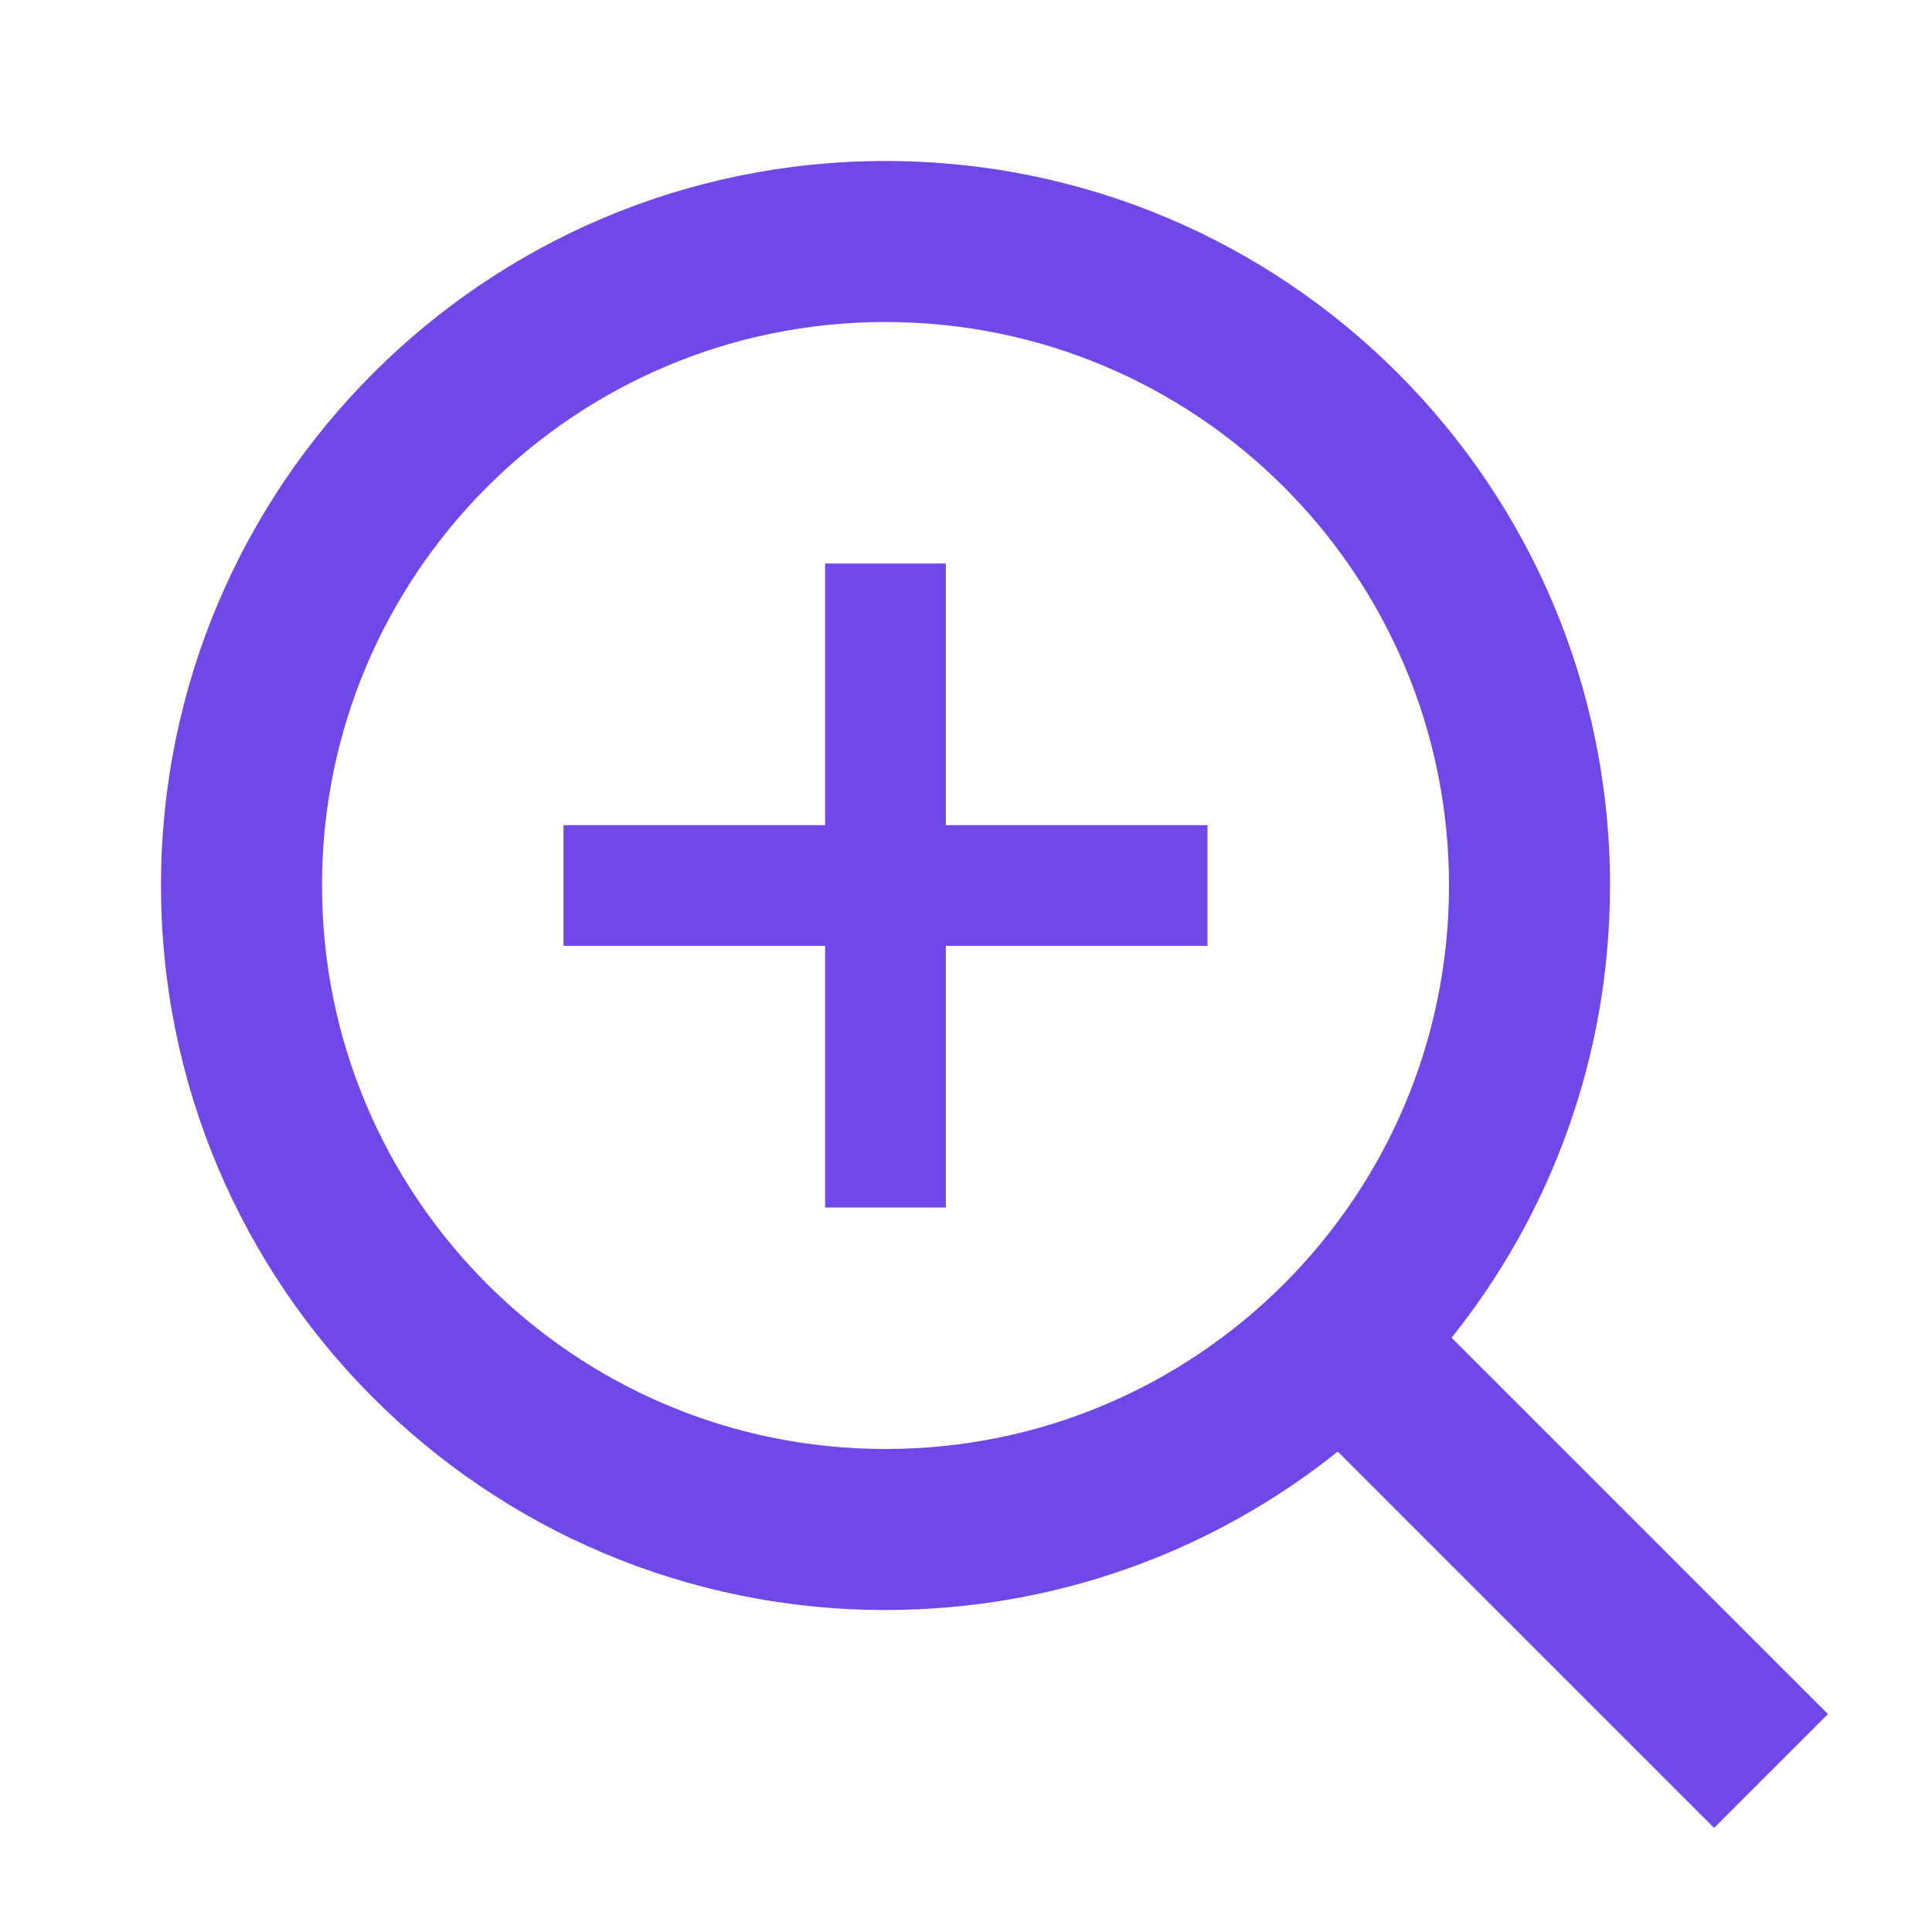
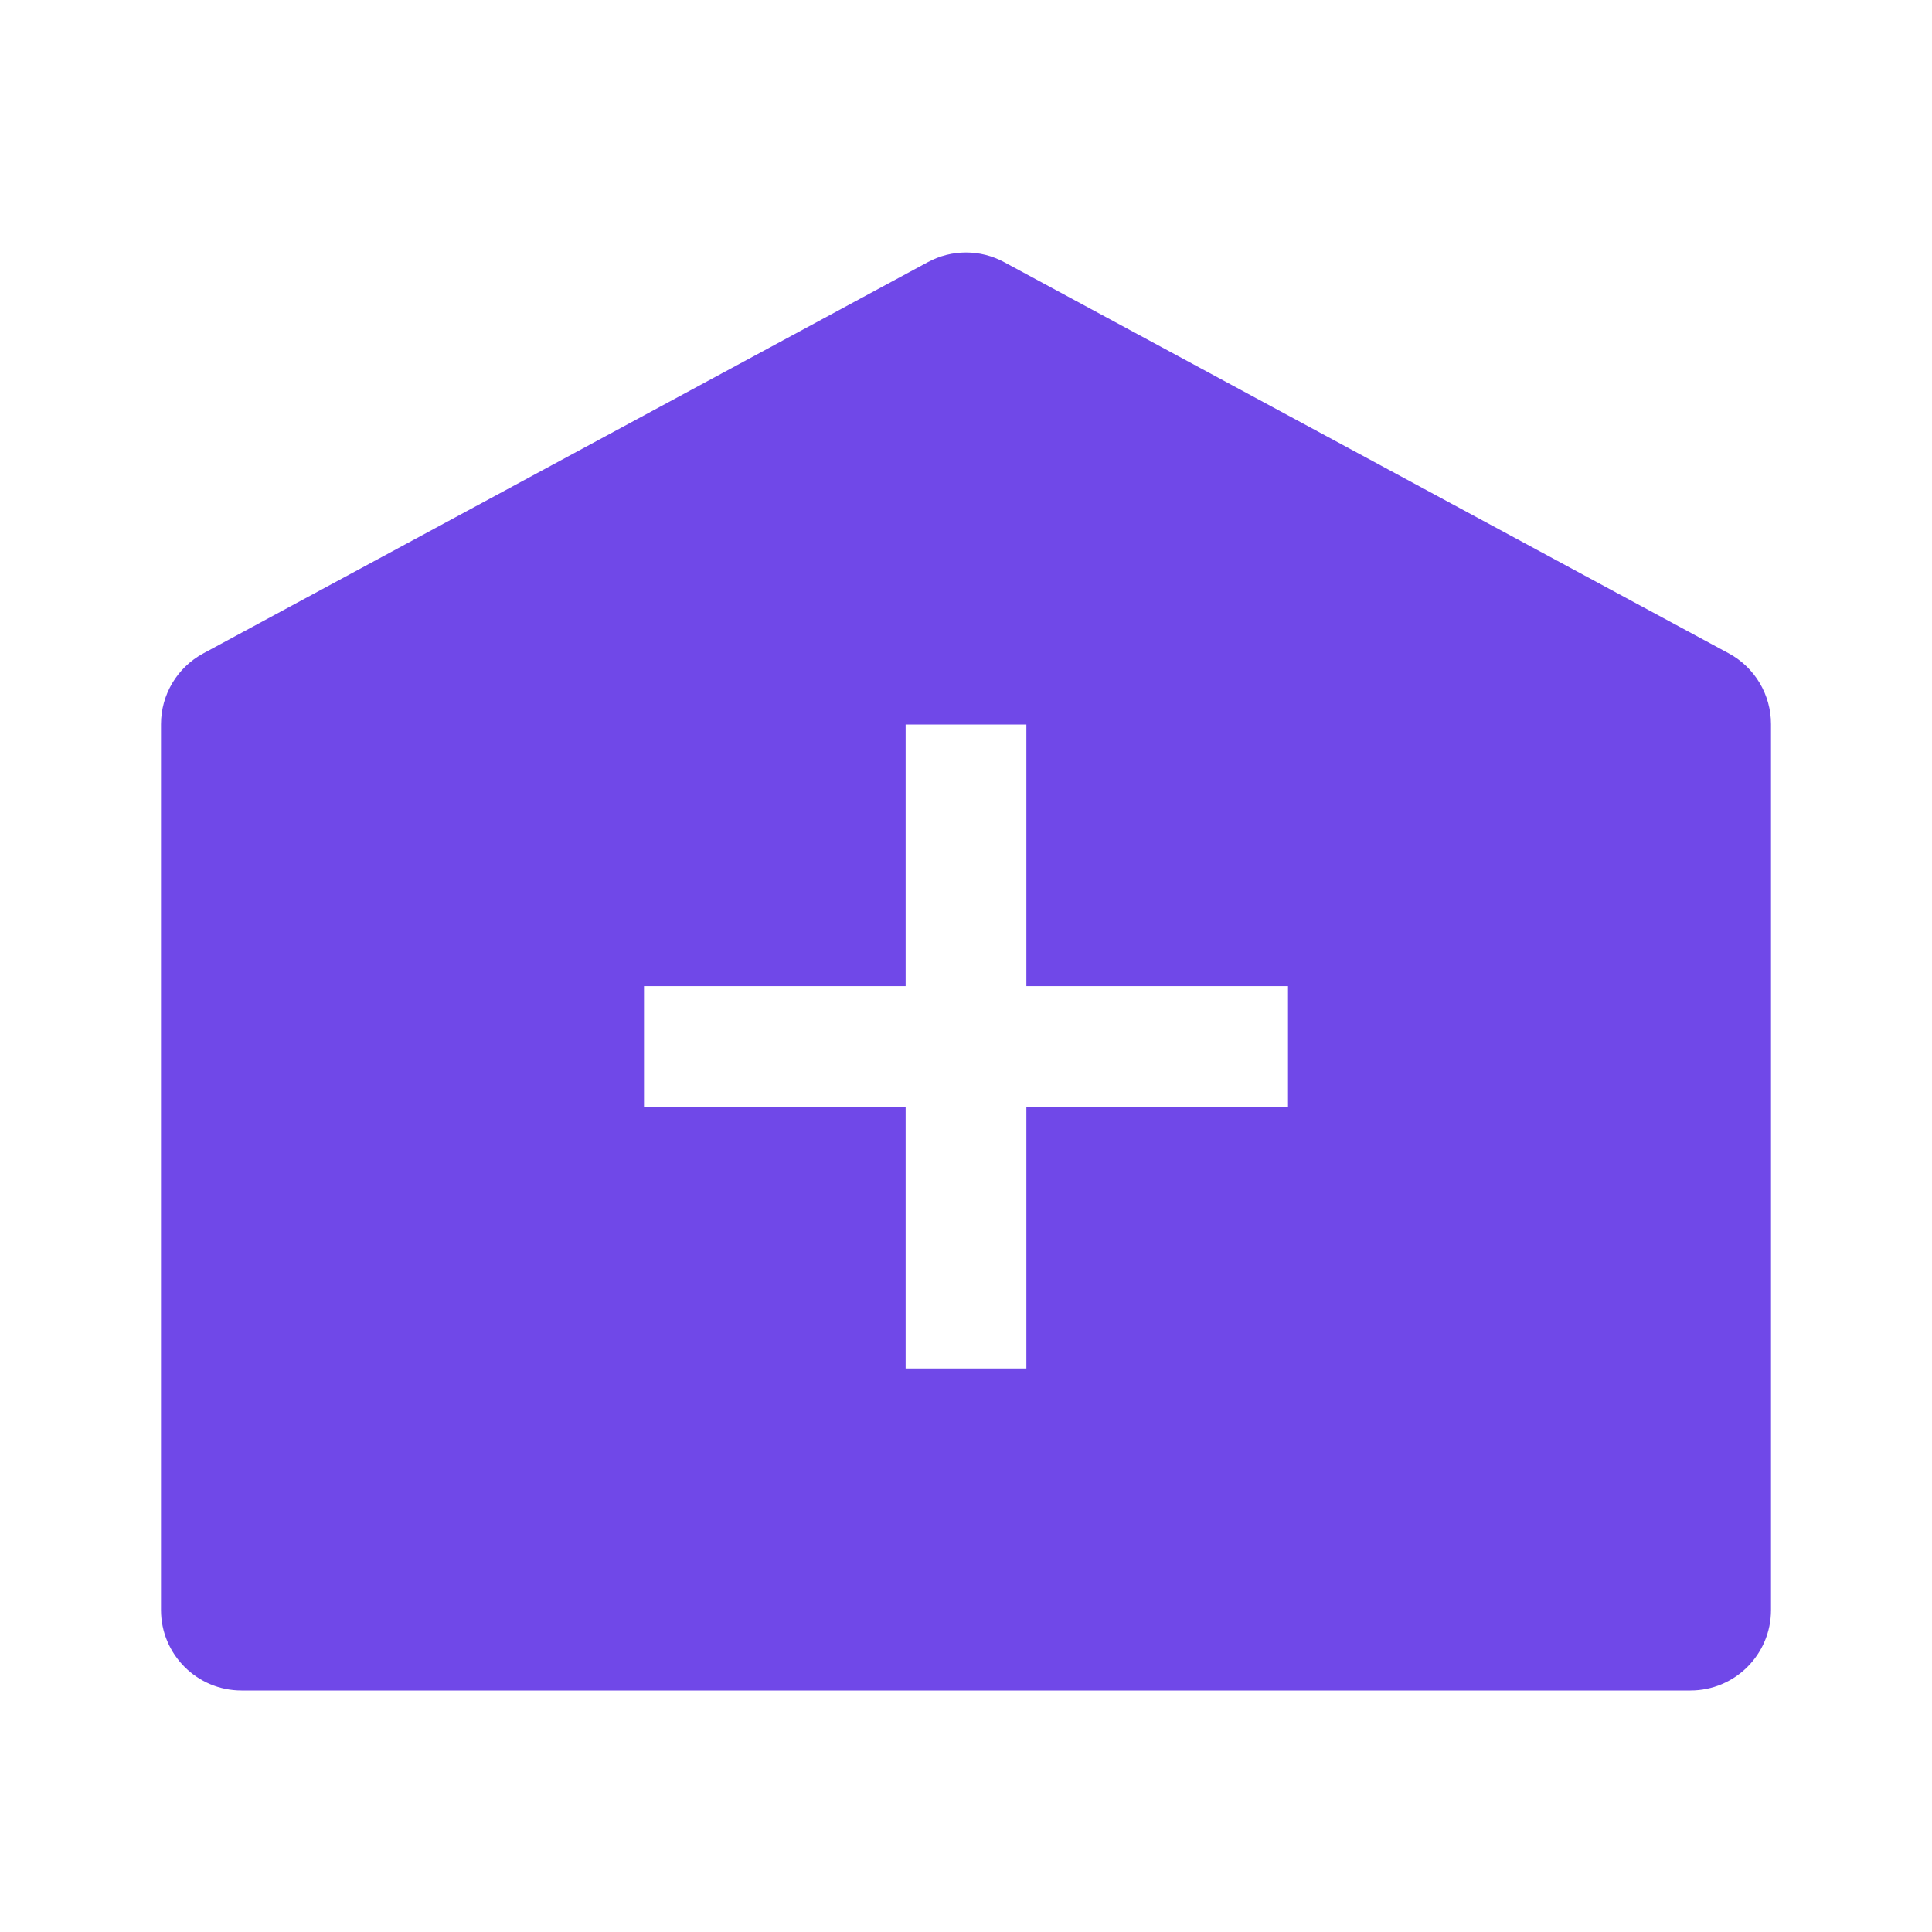
<svg xmlns="http://www.w3.org/2000/svg" width="24" height="24" viewBox="0 0 24 24" fill="none">
-   <path fill-rule="evenodd" clip-rule="evenodd" d="M11 18C14.866 18 18 14.866 18 11C18 7.134 14.866 4 11 4C7.134 4 4 7.134 4 11C4 14.866 7.134 18 11 18ZM11 20C13.125 20 15.078 19.264 16.618 18.032L21.293 22.707L22.707 21.293L18.032 16.618C19.264 15.078 20 13.125 20 11C20 6.029 15.971 2 11 2C6.029 2 2 6.029 2 11C2 15.971 6.029 20 11 20ZM10.25 7V10.25H7V11.75H10.25V15H11.75V11.75H15V10.25H11.75V7H10.25Z" fill="#7048E8" />
+   <path fill-rule="evenodd" clip-rule="evenodd" d="M21.475 8.116L12.475 3.257C12.179 3.096 11.821 3.096 11.525 3.257L2.525 8.117C2.202 8.291 2 8.629 2 8.996V20C2 20.552 2.448 21 3 21H14.392H21C21.552 21 22 20.552 22 20V8.996C22 8.629 21.799 8.291 21.475 8.116ZM11.25 9V12.25H8V13.75H11.25V17H12.75V13.75H16V12.25H12.75V9H11.25Z" fill="#7048E8" />
</svg>
